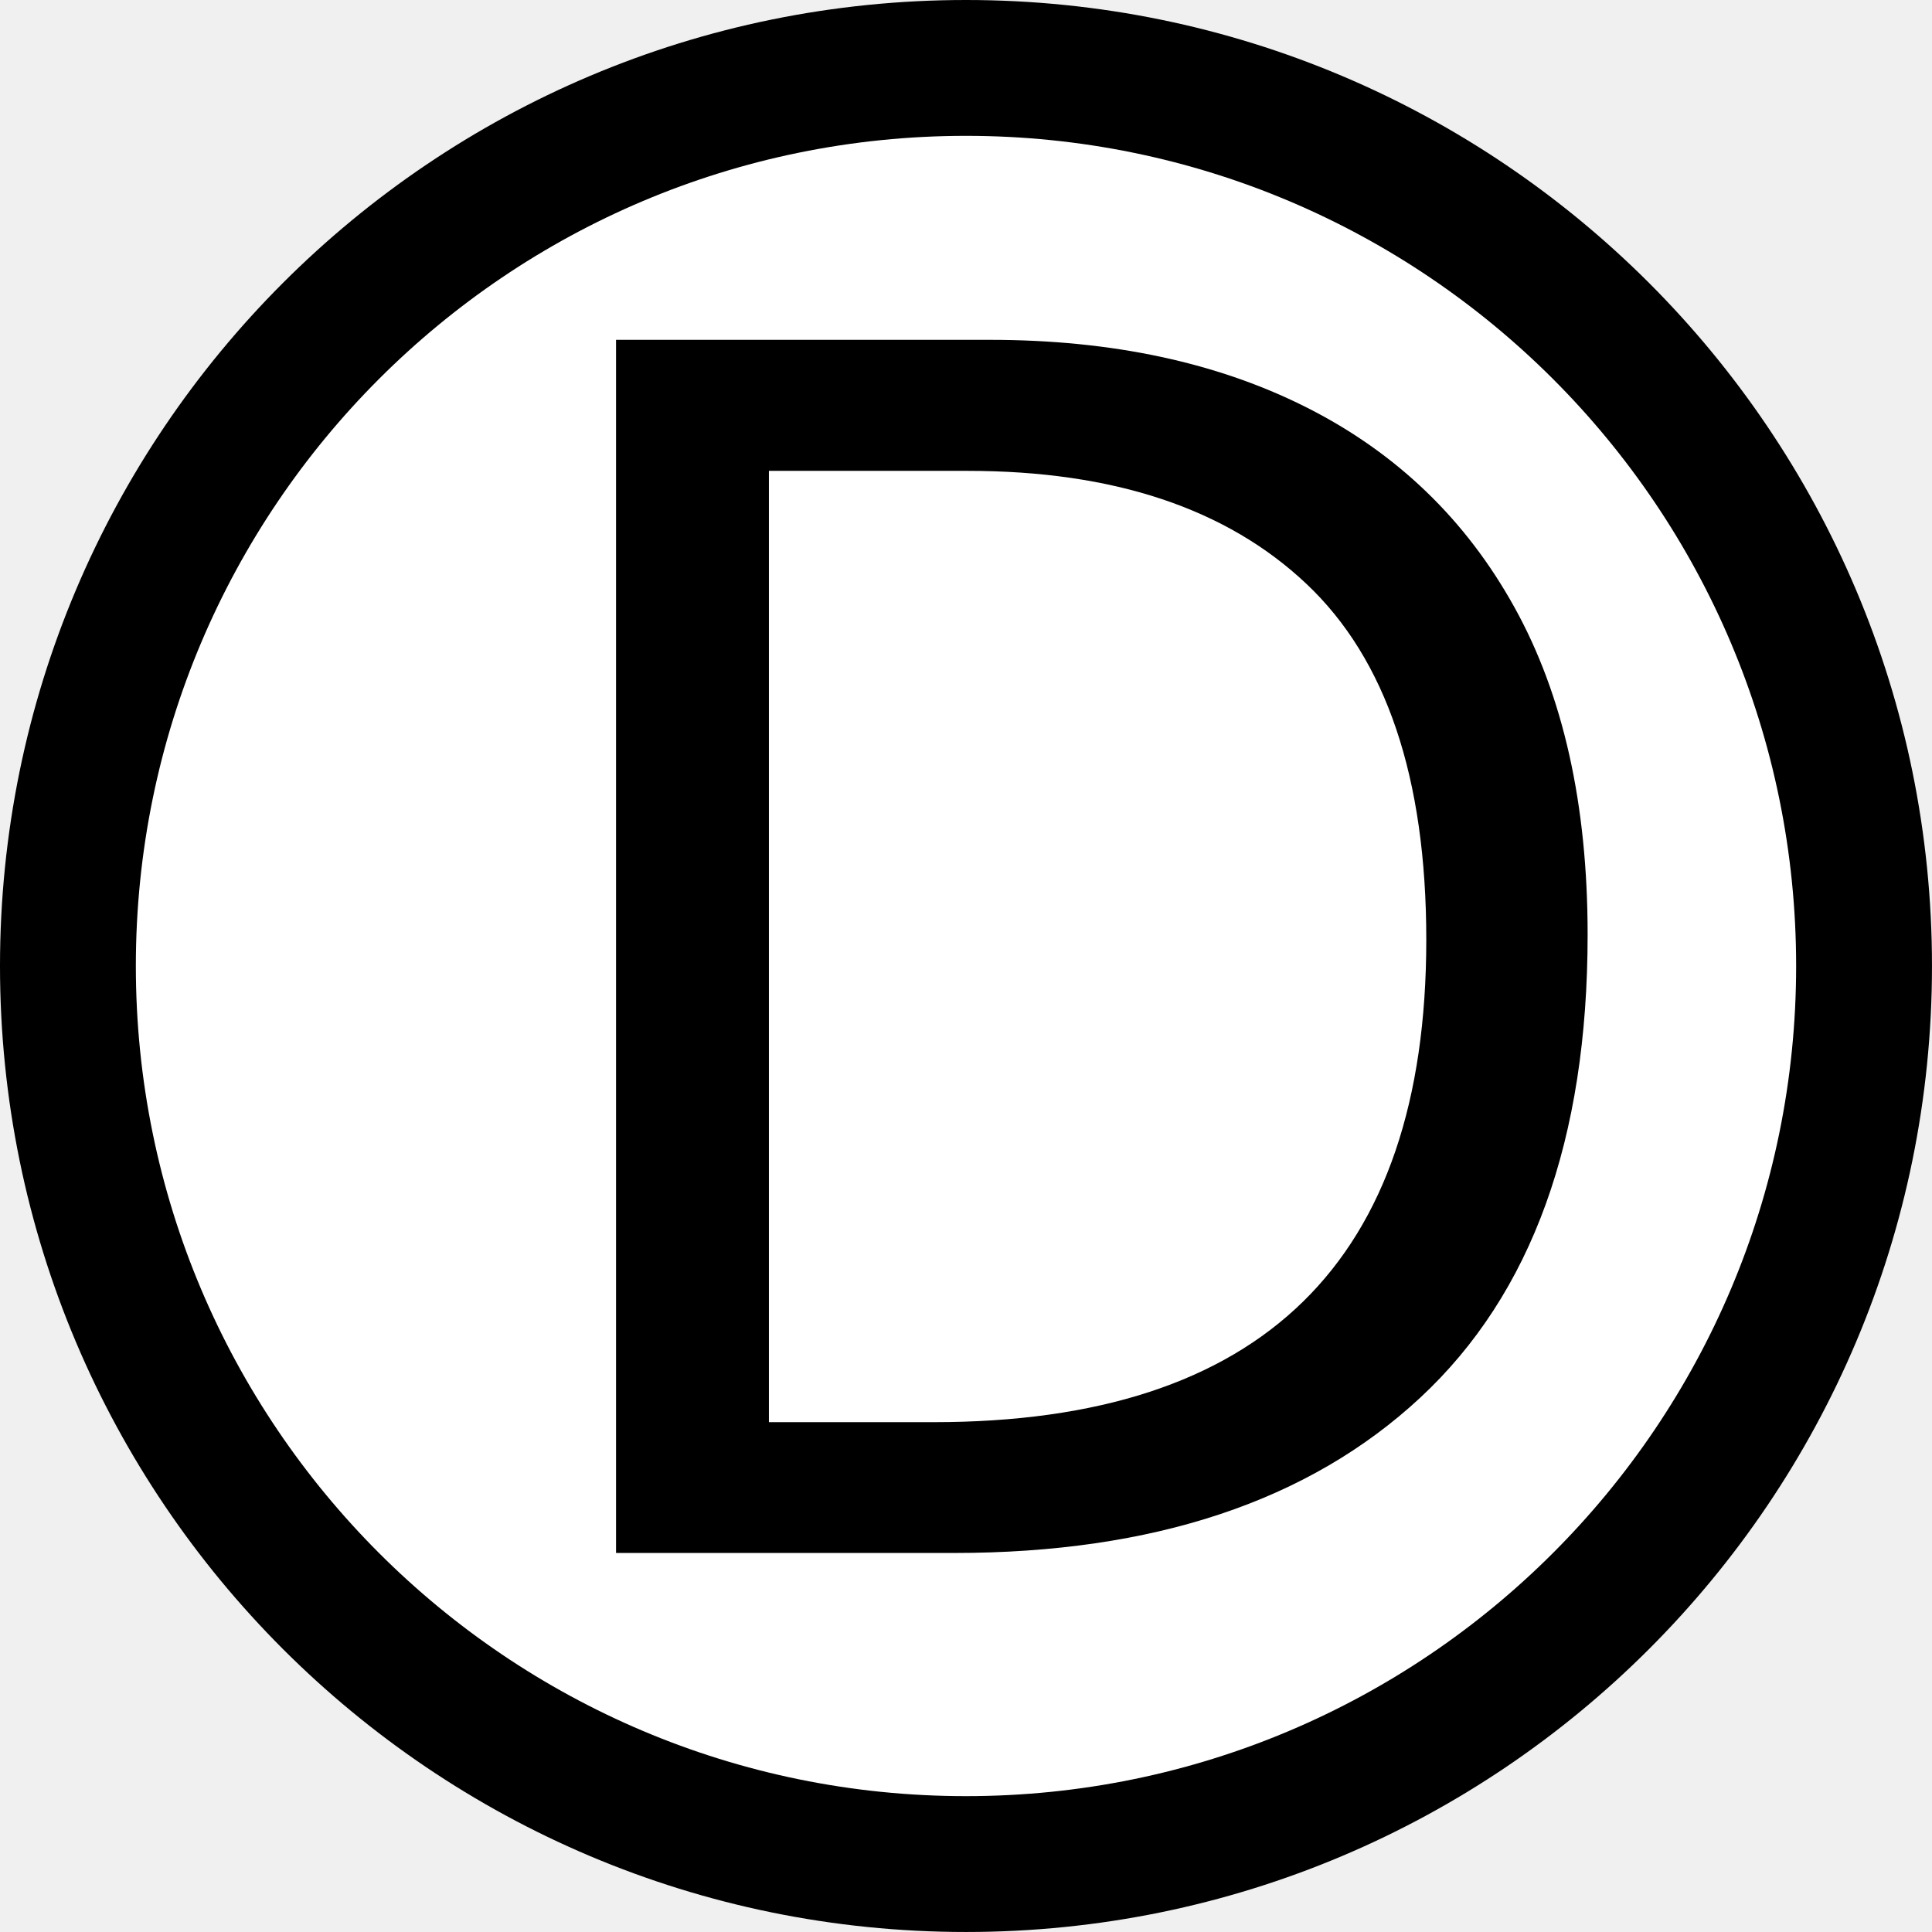
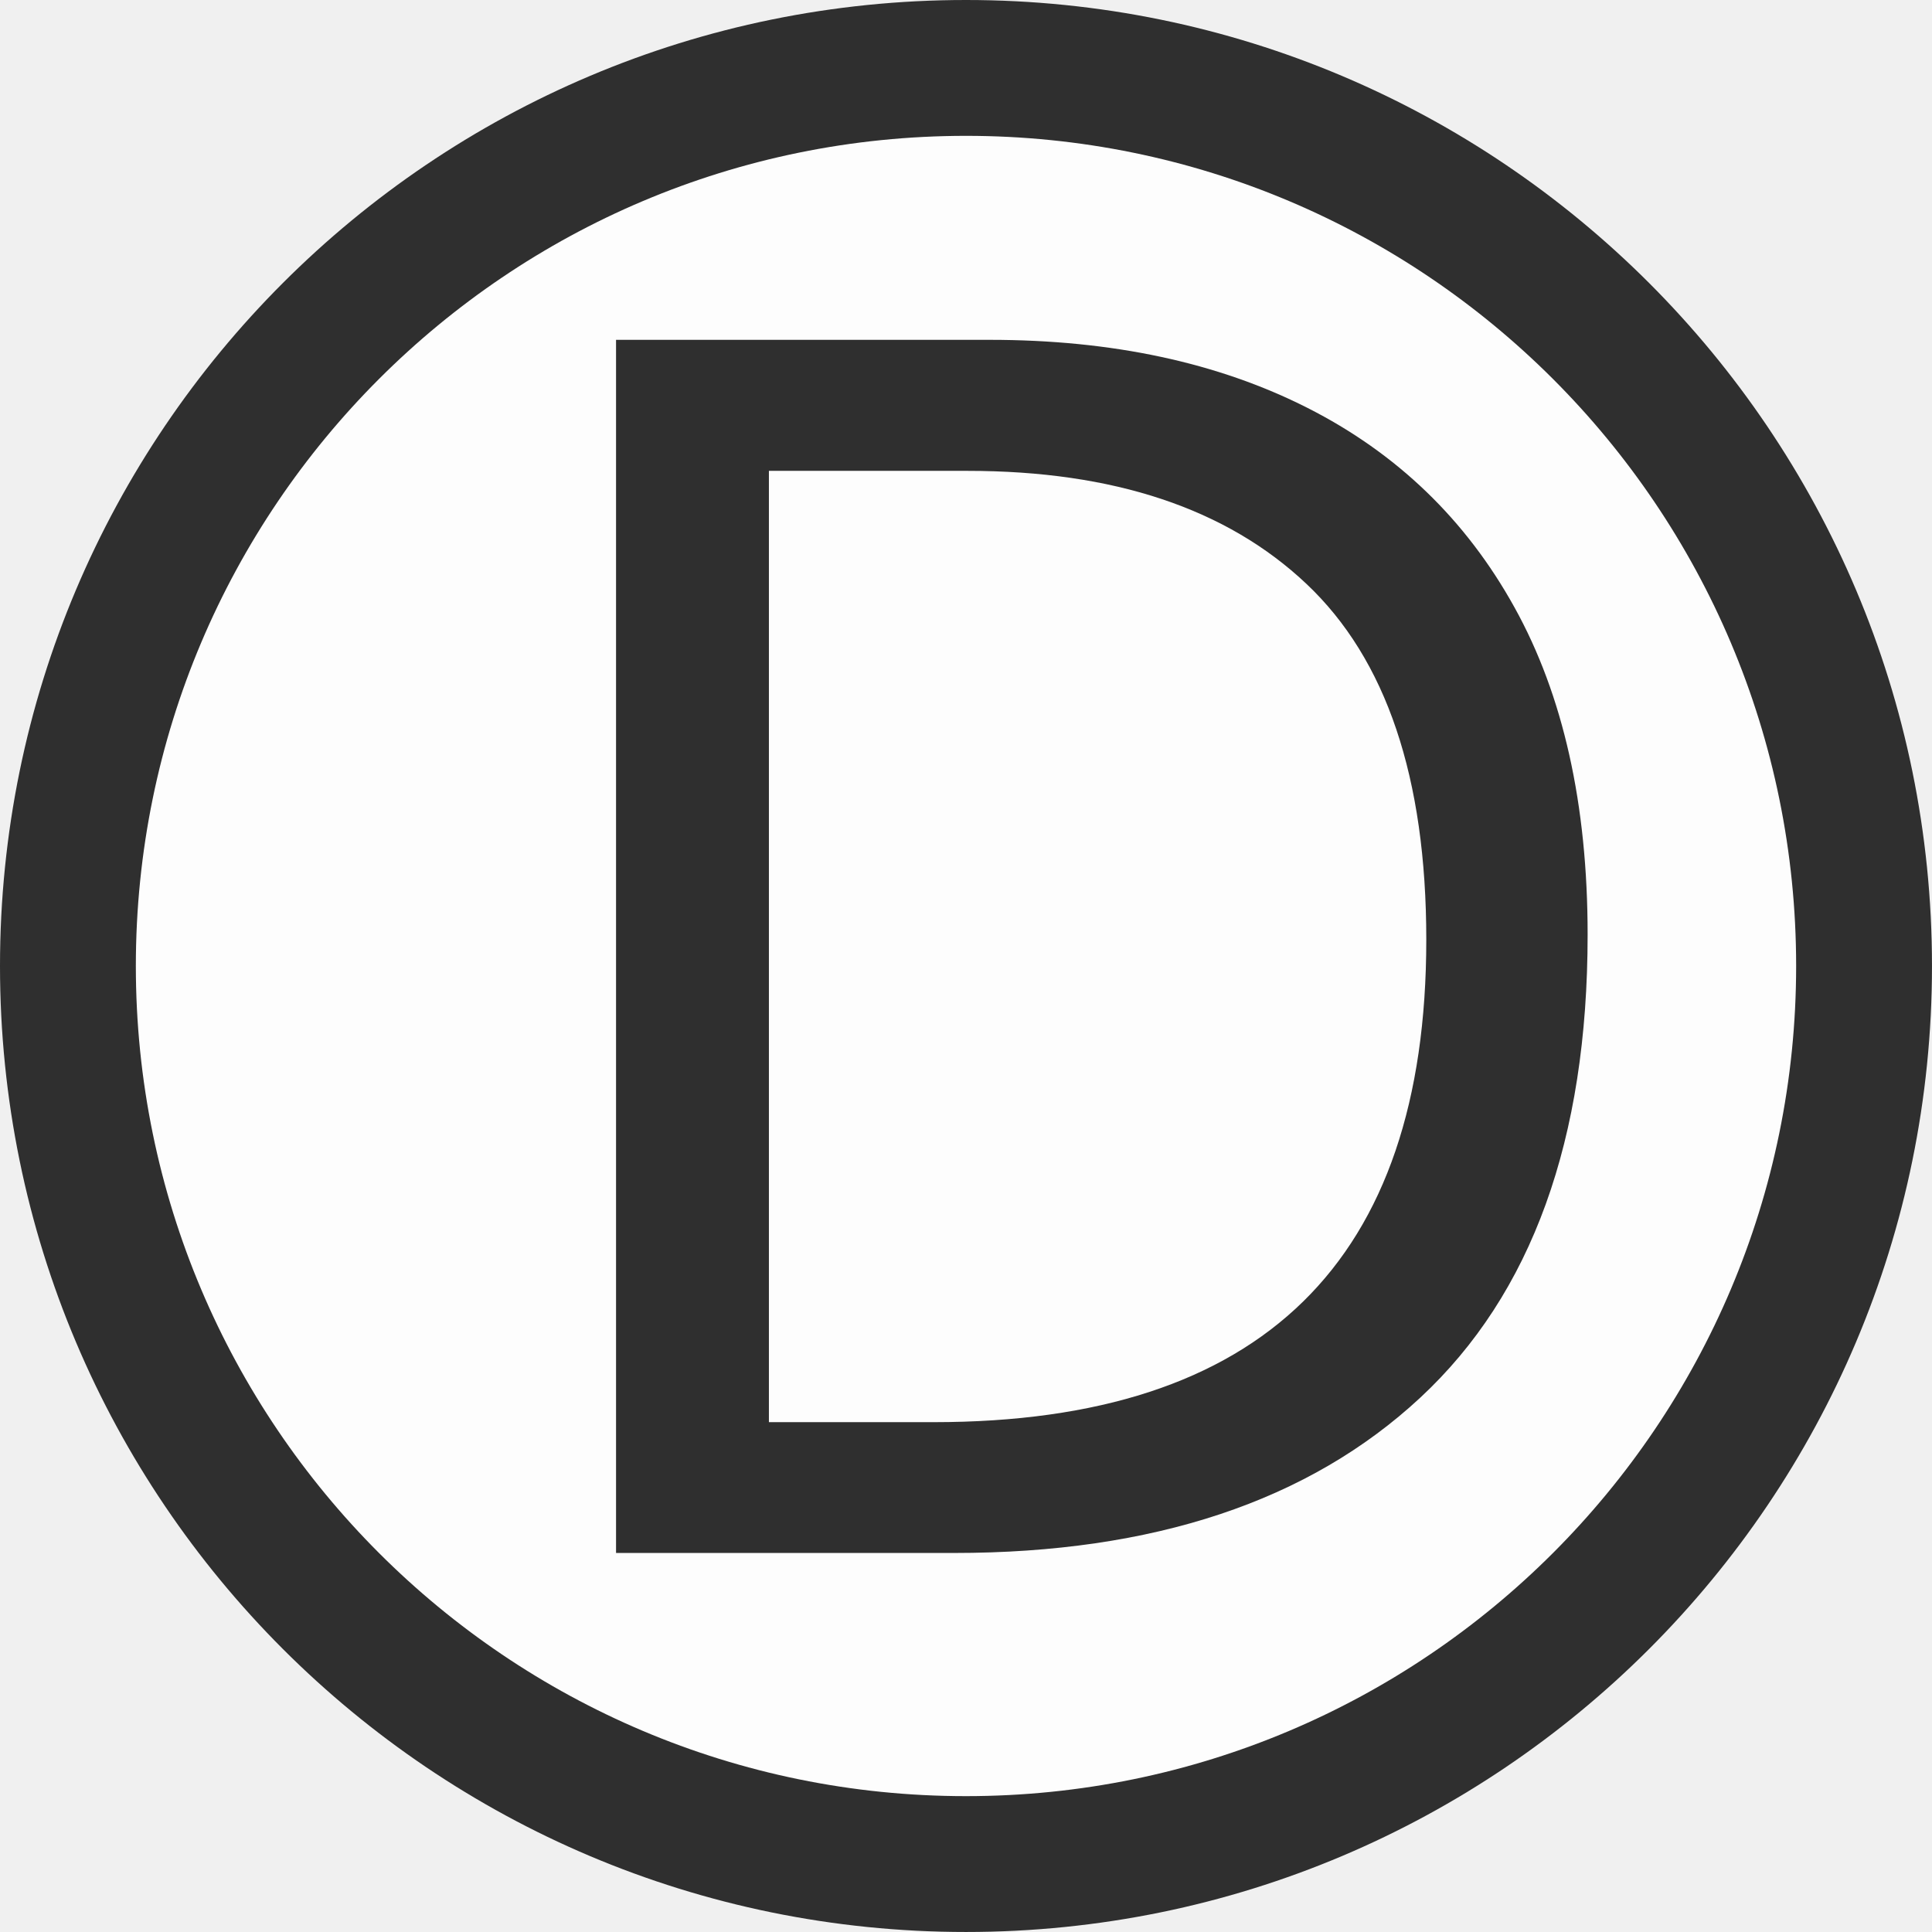
<svg xmlns="http://www.w3.org/2000/svg" width="512" height="512" viewBox="0 0 135.467 135.467" version="1.1" id="svg8">
  <defs id="defs2" />
  <g id="layer1">
-     <circle style="fill:#000000;stroke-width:5.361;stroke-linecap:round;paint-order:stroke fill markers" id="path833" cx="67.733" cy="67.733" r="67.733" />
-     <circle style="fill:#ffffff;stroke-width:13.388;stroke-linecap:round;paint-order:stroke fill markers" id="path835" cx="67.733" cy="67.733" r="58.208" />
-     <text xml:space="preserve" style="font-weight:500;font-size:119.13px;line-height:1.25;font-family:'Fira Sans';-inkscape-font-specification:'Fira Sans Medium';letter-spacing:0px;word-spacing:0px;stroke-width:3.309" x="31.634" y="108.893" id="text839">
-       <tspan id="tspan837" x="31.634" y="108.893" style="font-style:normal;font-variant:normal;font-weight:500;font-stretch:normal;font-family:'Fira Sans';-inkscape-font-specification:'Fira Sans Medium';stroke-width:3.309">D</tspan>
+     <circle style="fill:#2f2f2f;stroke-width:5.361;stroke-linecap:round;paint-order:stroke fill markers;fill-opacity:1" id="path833" cx="67.733" cy="67.733" r="67.733" />
+     <circle style="fill:#fdfdfd;stroke-width:13.388;stroke-linecap:round;paint-order:stroke fill markers;fill-opacity:1" id="path835" cx="67.733" cy="67.733" r="58.208" />
+     <text xml:space="preserve" style="font-weight:500;font-size:119.13px;line-height:1.25;font-family:'Fira Sans';-inkscape-font-specification:'Fira Sans Medium';letter-spacing:0px;word-spacing:0px;fill:#2f2f2f;stroke-width:3.309;fill-opacity:1;" x="31.634" y="108.893" id="text905">
+       <tspan id="tspan903" x="31.634" y="108.893" style="font-style:normal;font-variant:normal;font-weight:500;font-stretch:normal;font-family:FiraGO;-inkscape-font-specification:'FiraGO Medium';fill:#2f2f2f;stroke-width:3.309;fill-opacity:1;">D</tspan>
    </text>
  </g>
</svg>
